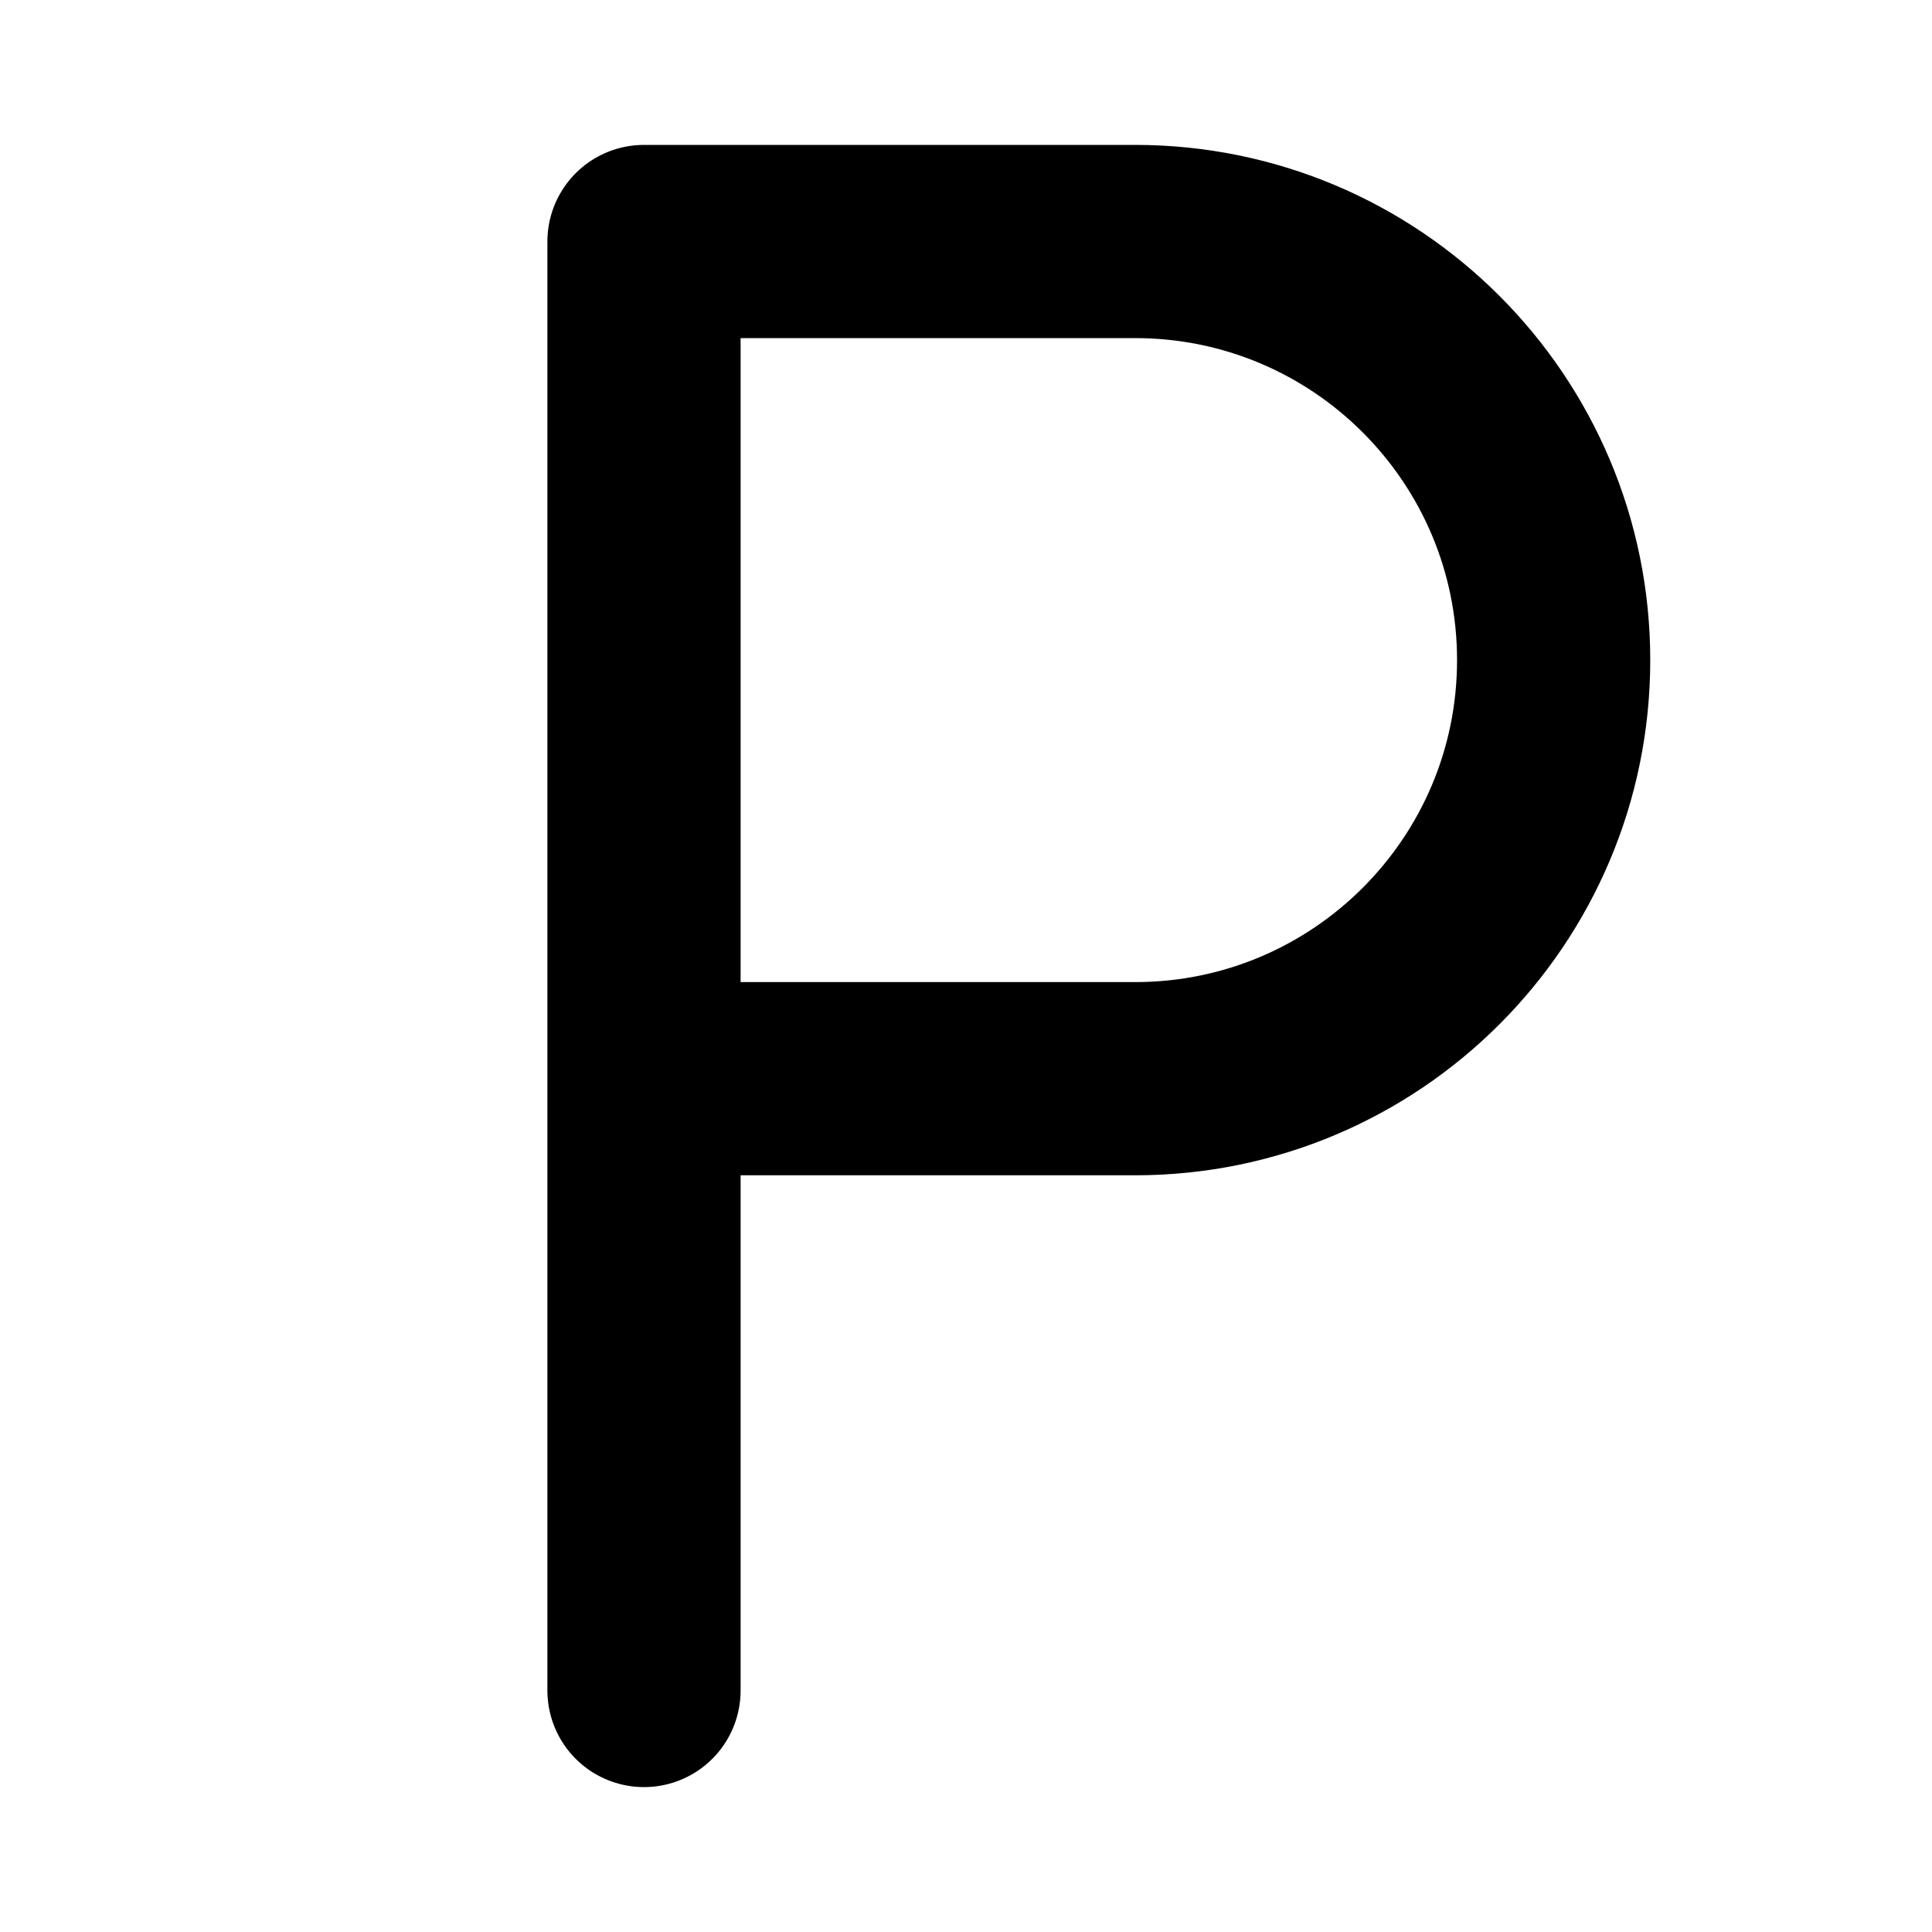
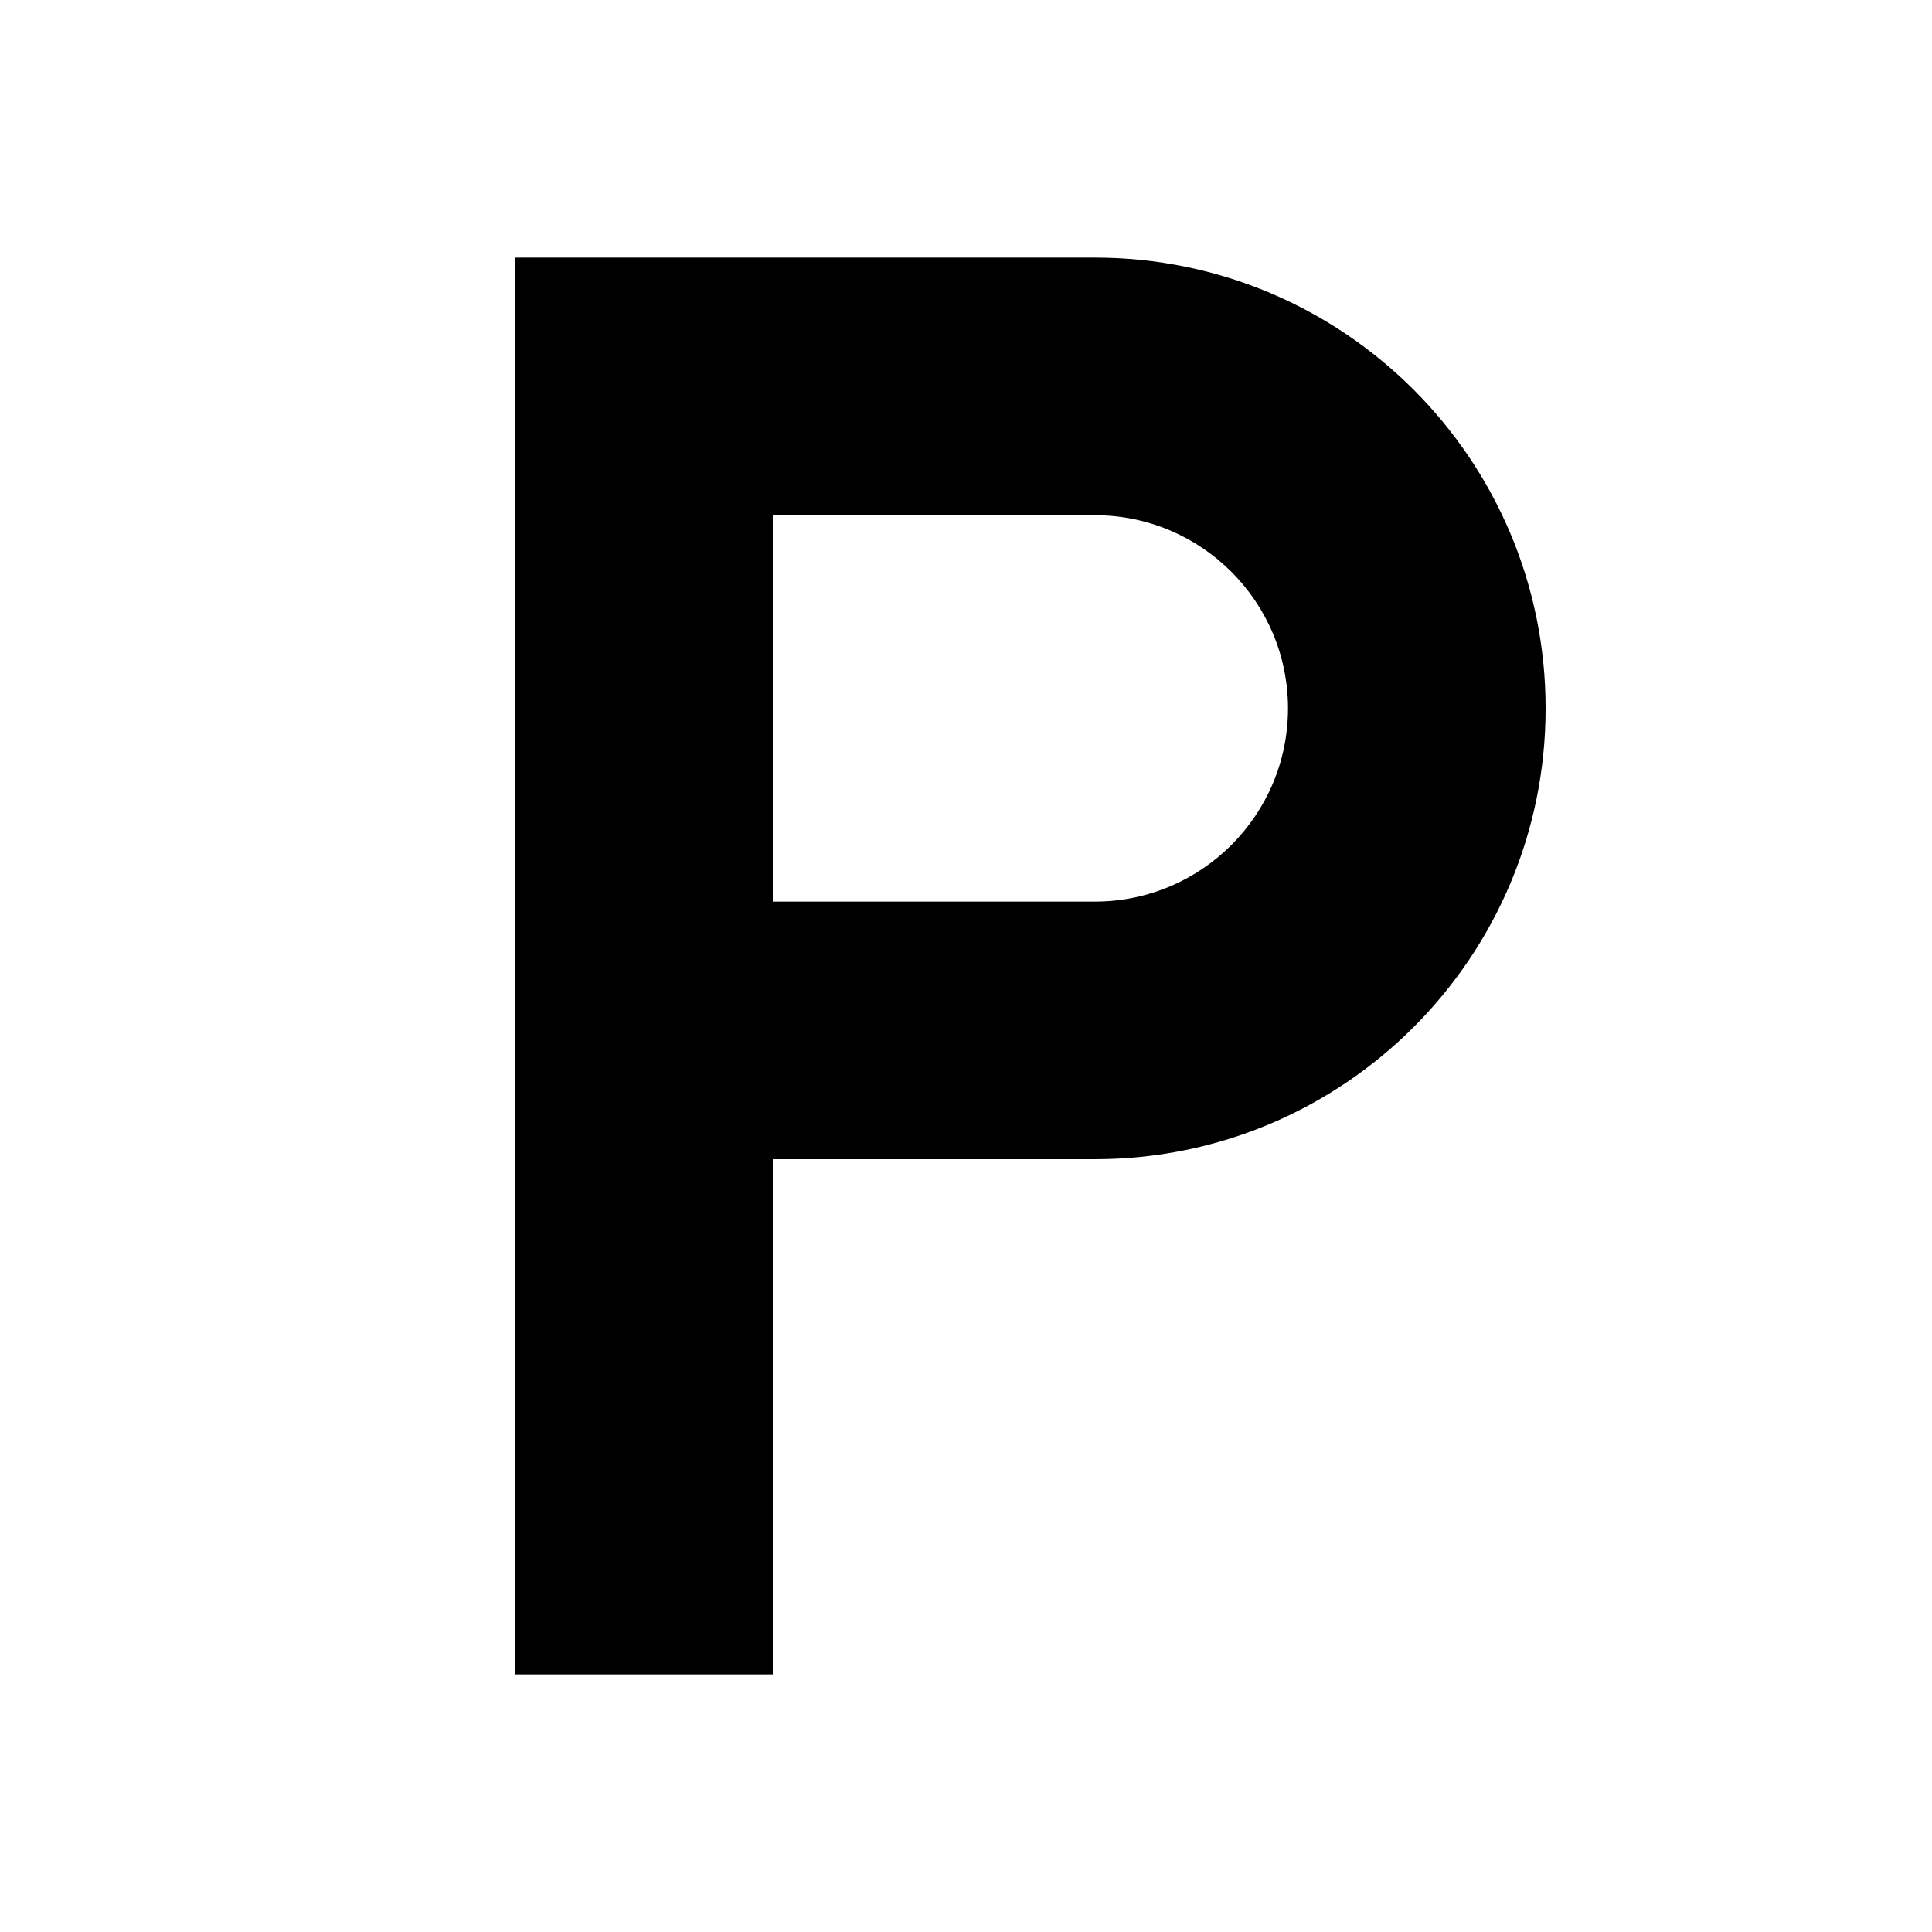
- <svg xmlns="http://www.w3.org/2000/svg" viewBox="0 0 24 24">
-   <path d="M8 21V3h6.1a5.2 5.2 0 0 1 0 10.4H8" fill="none" stroke="#000" stroke-width="2.4" stroke-linecap="round" stroke-linejoin="round" />
+ <svg xmlns="http://www.w3.org/2000/svg" width="15" height="15" viewBox="0 0 15 15" id="parking">
+   <path d="M4 2v11h2V9h2.5C10.433 9 12 7.433 12 5.5S10.433 2 8.5 2H4zm2 5V4h2.5C9.328 4 10 4.672 10 5.5S9.328 7 8.5 7H6z" />
</svg>
